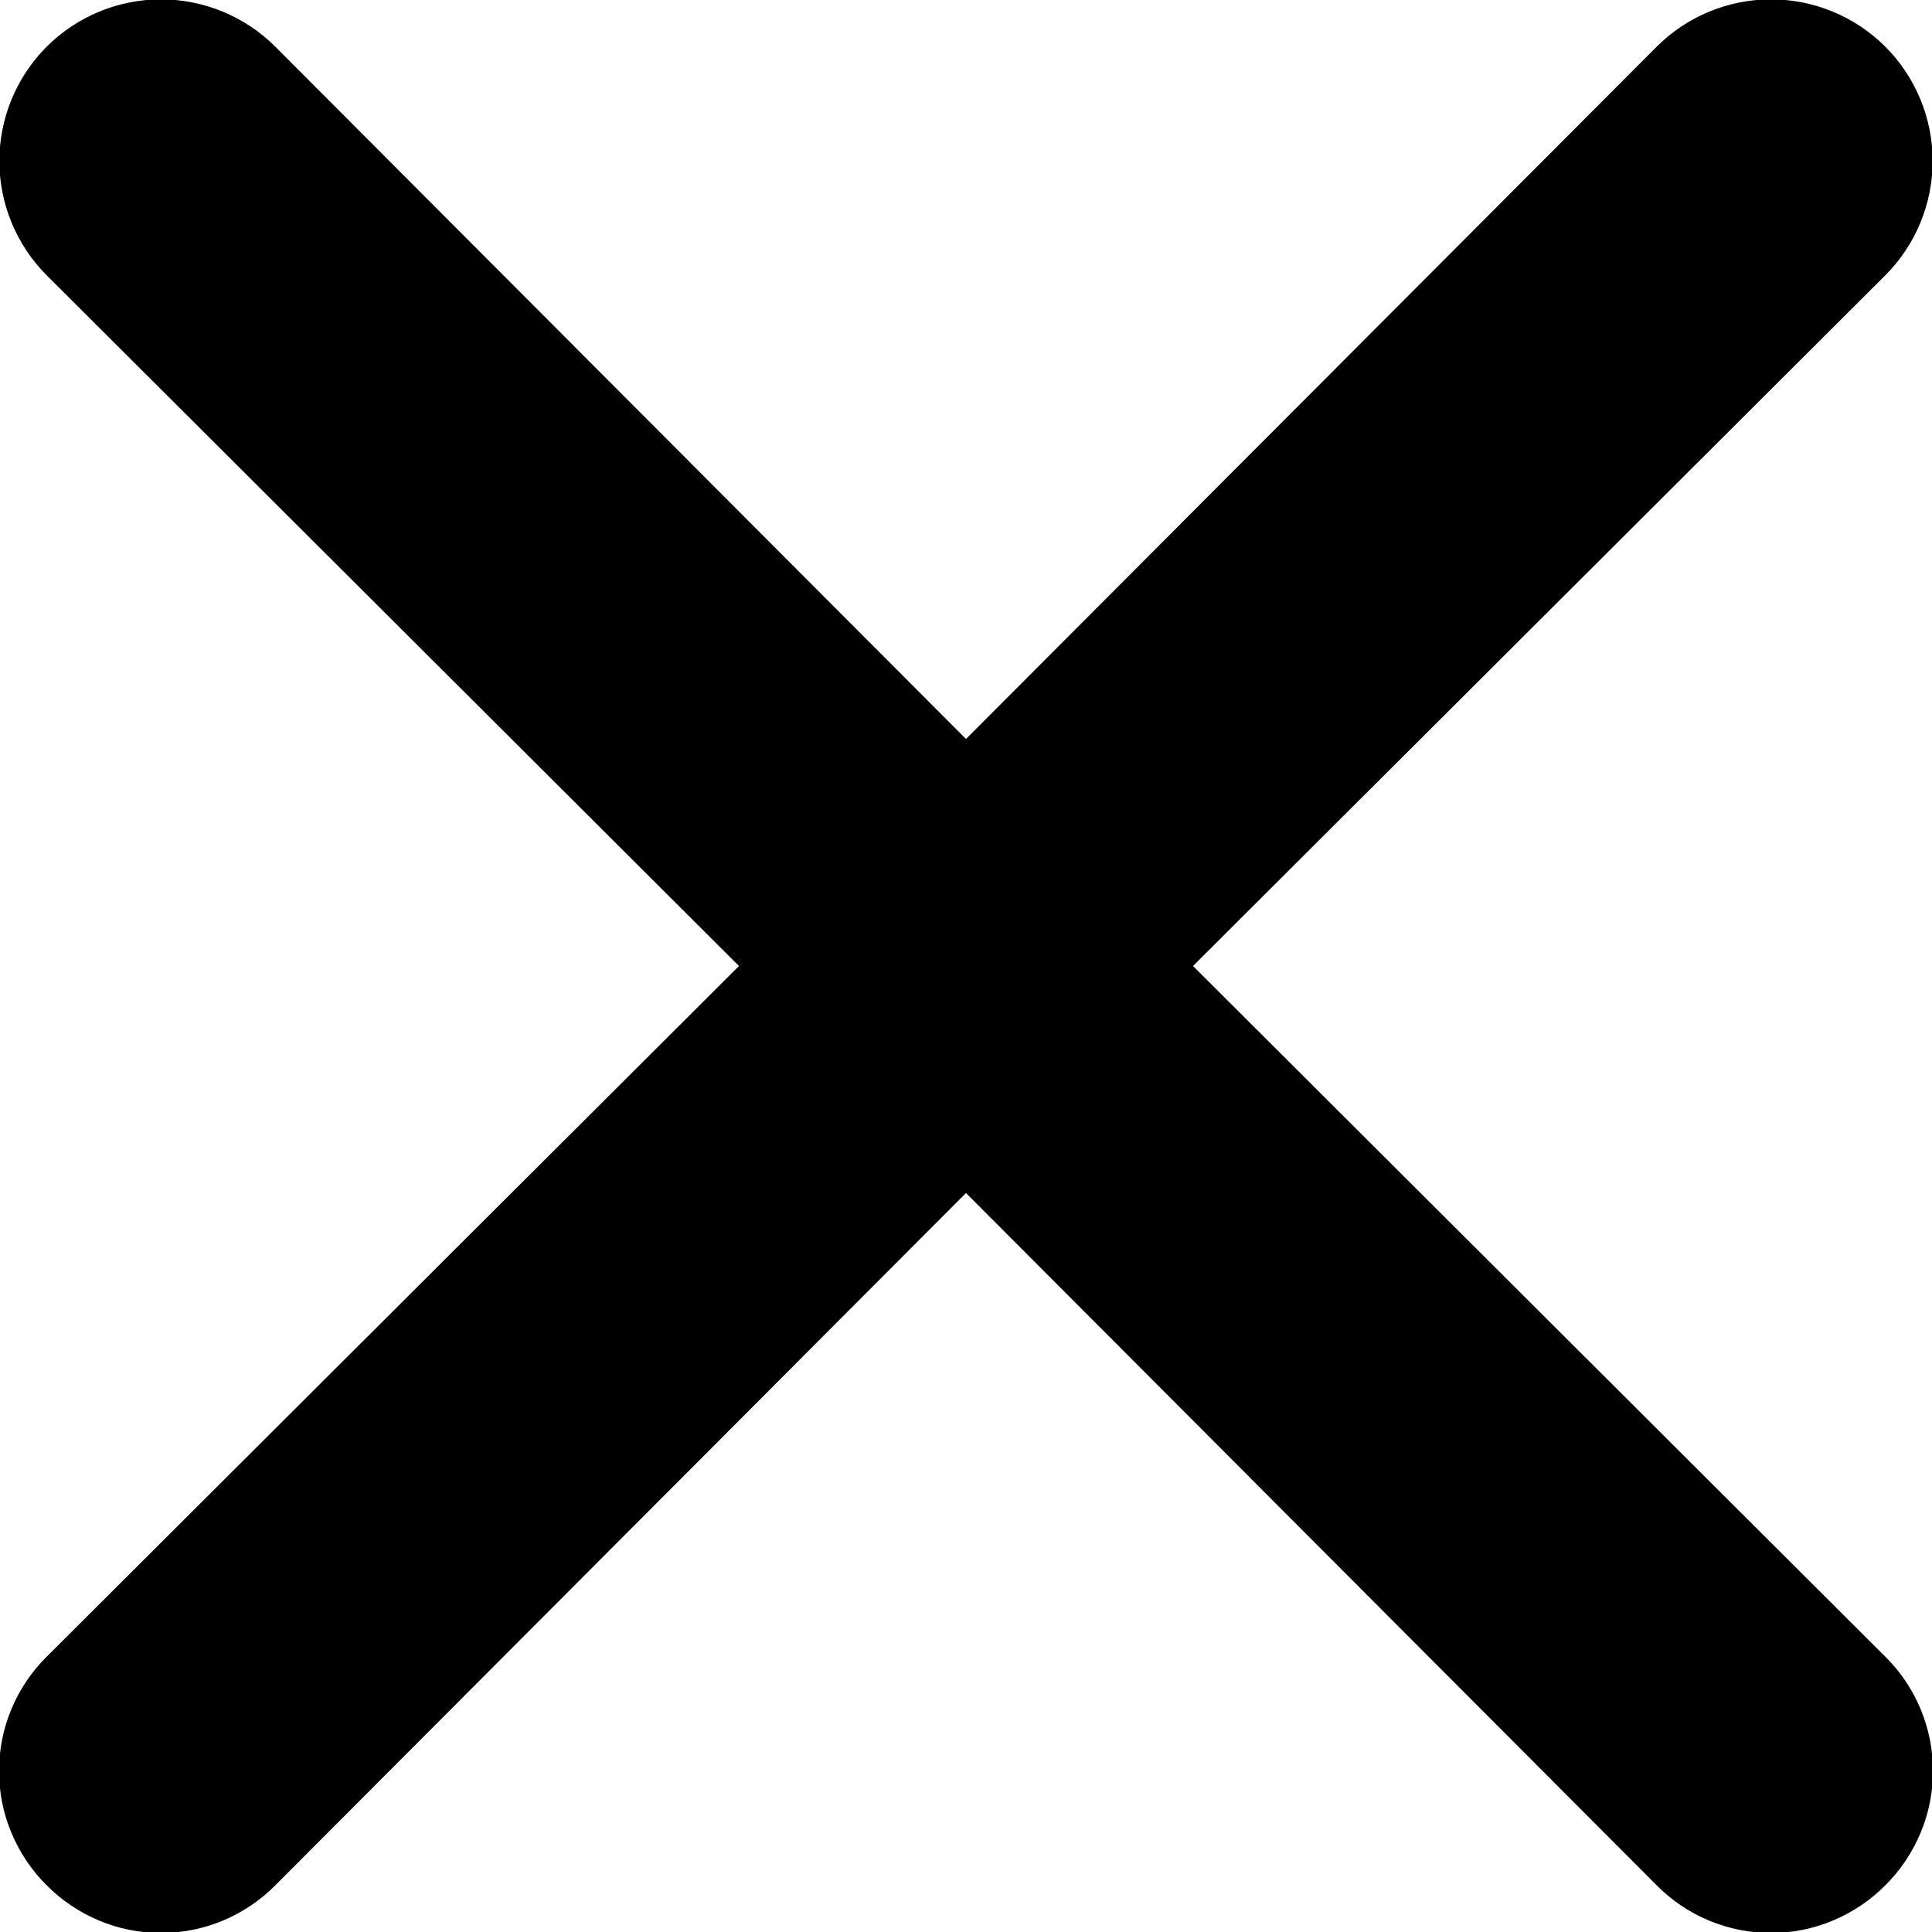
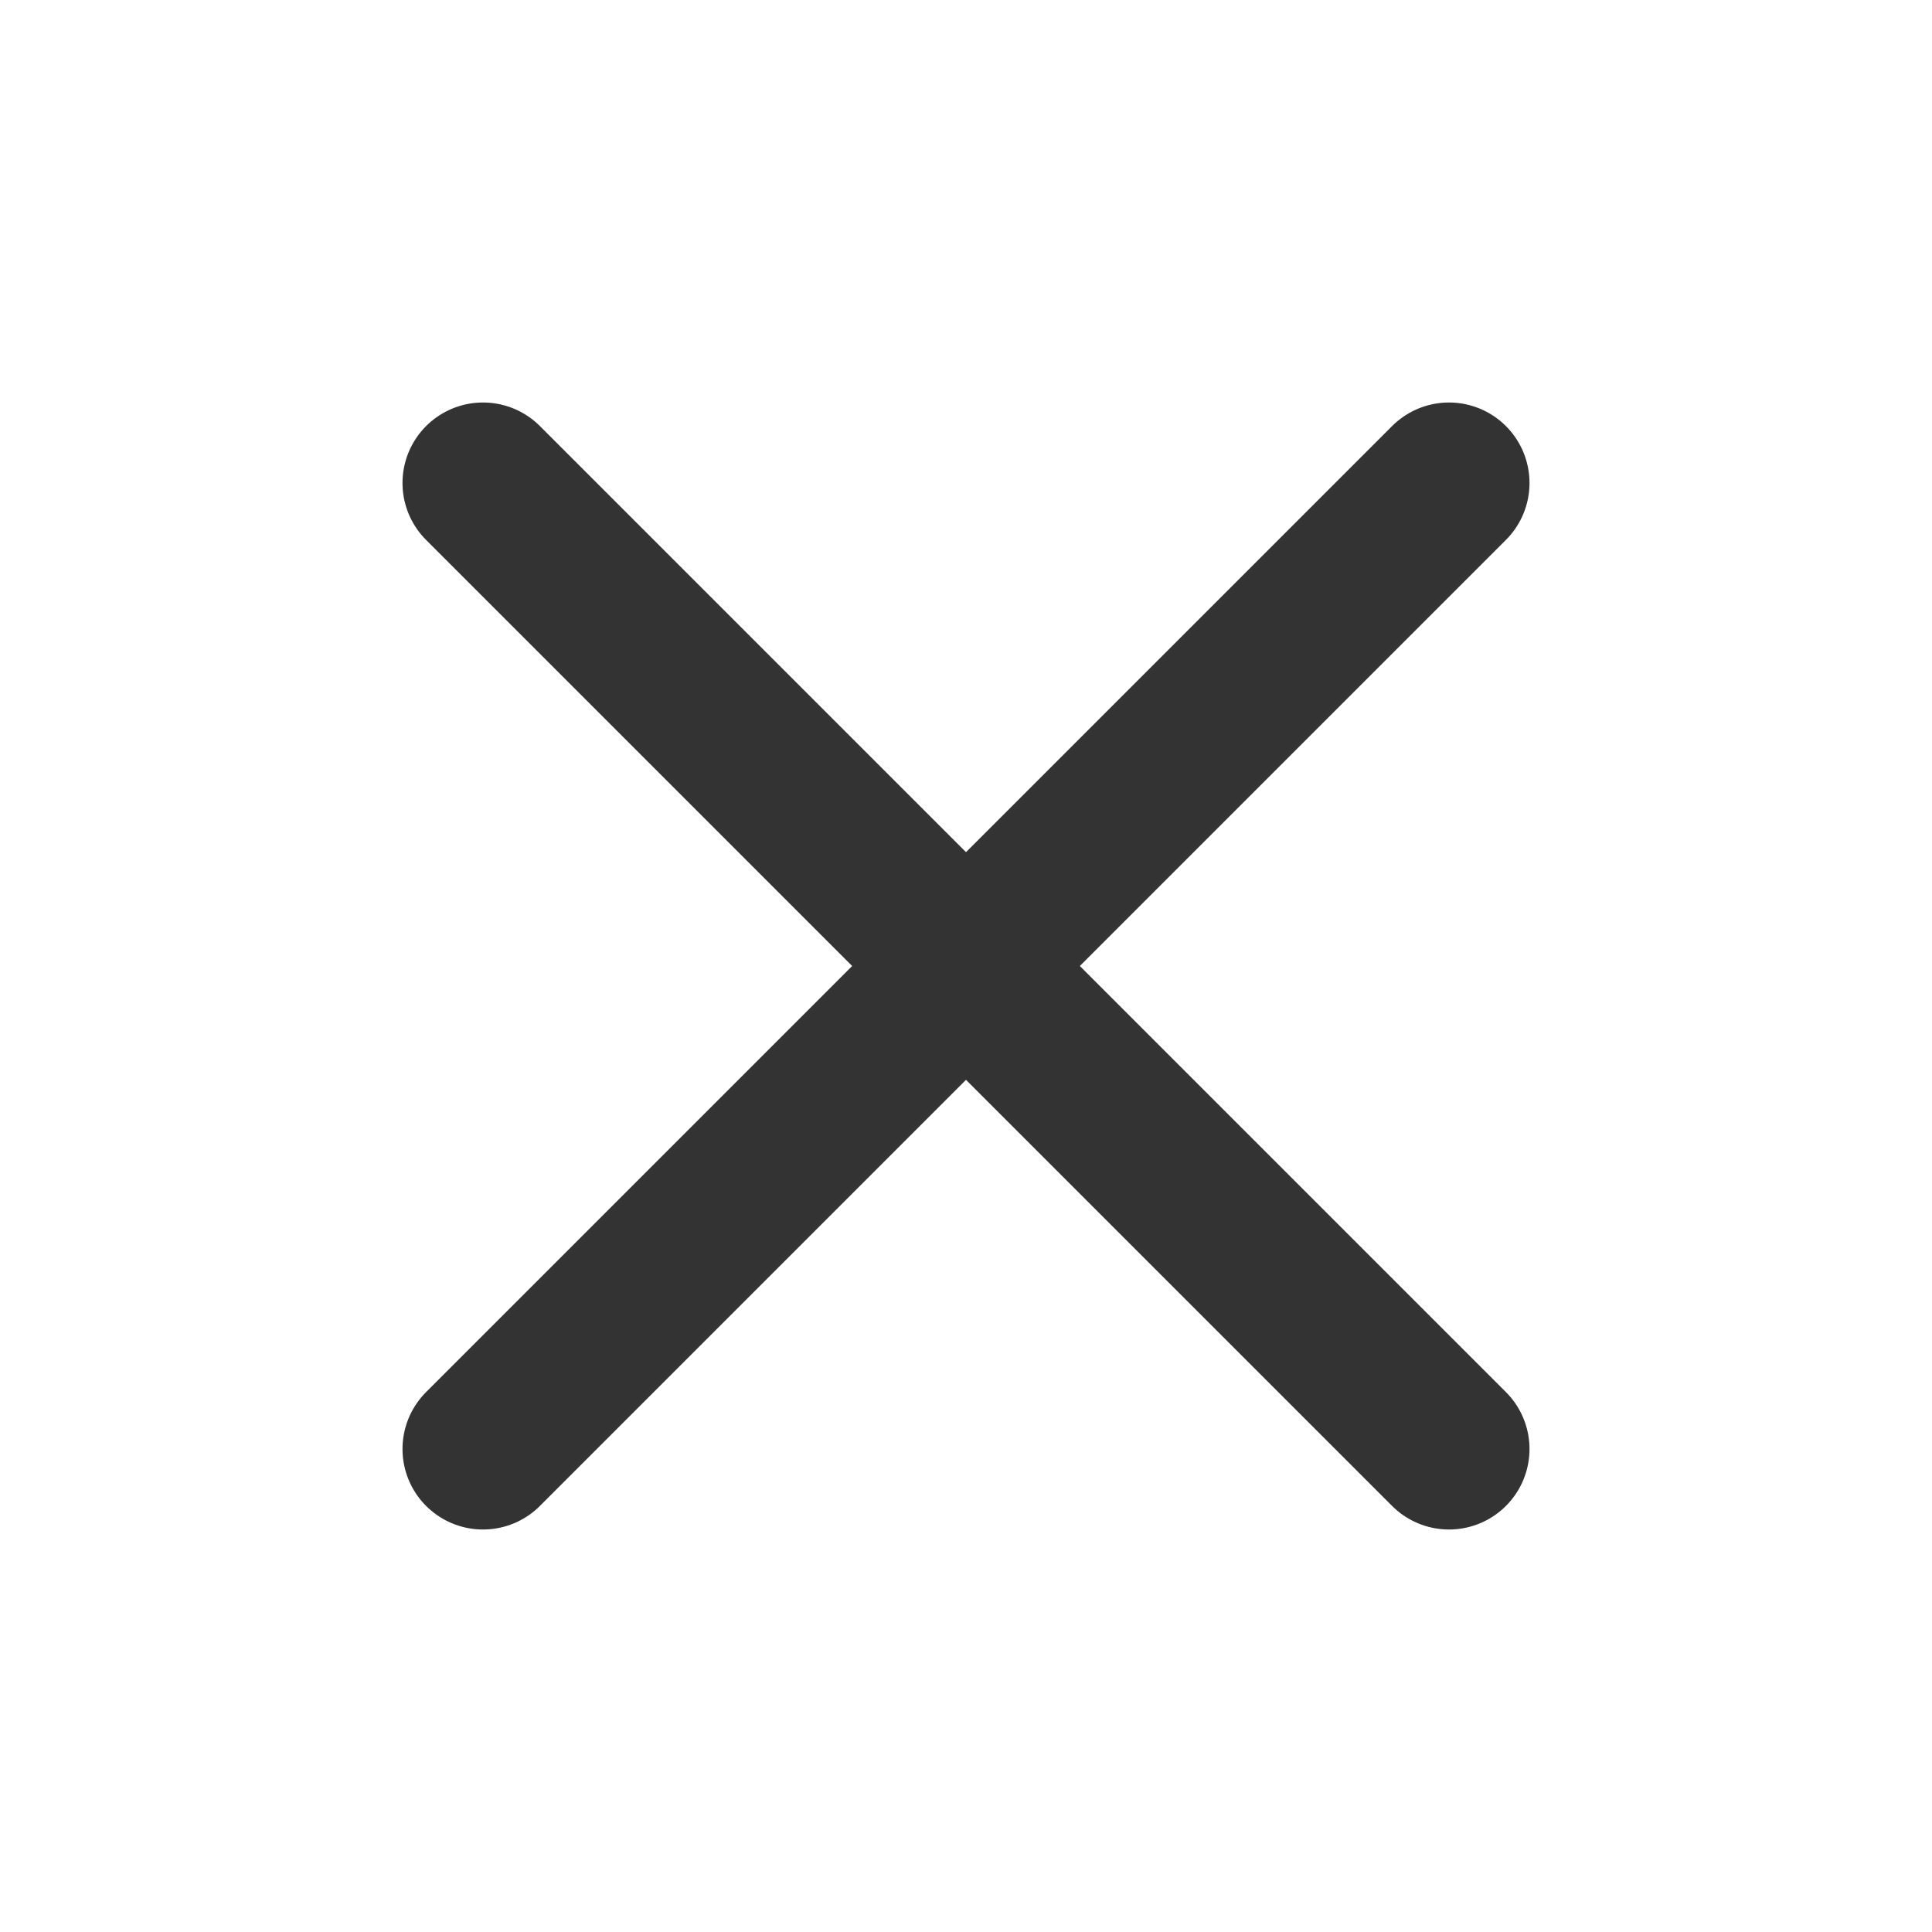
- <svg xmlns="http://www.w3.org/2000/svg" width="12" height="12" viewBox="0 0 12 12" fill="none">
-   <path d="M7.41 6L11.71 1.71C11.898 1.522 12.004 1.266 12.004 1C12.004 0.734 11.898 0.478 11.71 0.29C11.522 0.102 11.266 -0.004 11 -0.004C10.734 -0.004 10.478 0.102 10.29 0.29L6 4.59L1.71 0.29C1.522 0.102 1.266 -0.004 1 -0.004C0.734 -0.004 0.478 0.102 0.29 0.29C0.102 0.478 -0.004 0.734 -0.004 1C-0.004 1.266 0.102 1.522 0.29 1.71L4.59 6L0.29 10.29C0.196 10.383 0.122 10.493 0.071 10.615C0.02 10.737 -0.006 10.868 -0.006 11C-0.006 11.132 0.02 11.263 0.071 11.384C0.122 11.506 0.196 11.617 0.29 11.71C0.383 11.804 0.494 11.878 0.615 11.929C0.737 11.98 0.868 12.006 1 12.006C1.132 12.006 1.263 11.98 1.385 11.929C1.506 11.878 1.617 11.804 1.71 11.71L6 7.41L10.29 11.71C10.383 11.804 10.493 11.878 10.615 11.929C10.737 11.98 10.868 12.006 11 12.006C11.132 12.006 11.263 11.98 11.384 11.929C11.506 11.878 11.617 11.804 11.71 11.71C11.804 11.617 11.878 11.506 11.929 11.384C11.98 11.263 12.006 11.132 12.006 11C12.006 10.868 11.98 10.737 11.929 10.615C11.878 10.493 11.804 10.383 11.71 10.29L7.41 6Z" fill="black" />
+ <svg xmlns="http://www.w3.org/2000/svg" width="18" height="18" viewBox="0 0 18 18" fill="none">
+   <path d="M13.5 4.5L4.5 13.5" stroke="#333333" stroke-width="1.5" stroke-linecap="round" stroke-linejoin="round" />
+   <path d="M4.5 4.5L13.5 13.5" stroke="#333333" stroke-width="1.5" stroke-linecap="round" stroke-linejoin="round" />
</svg>
